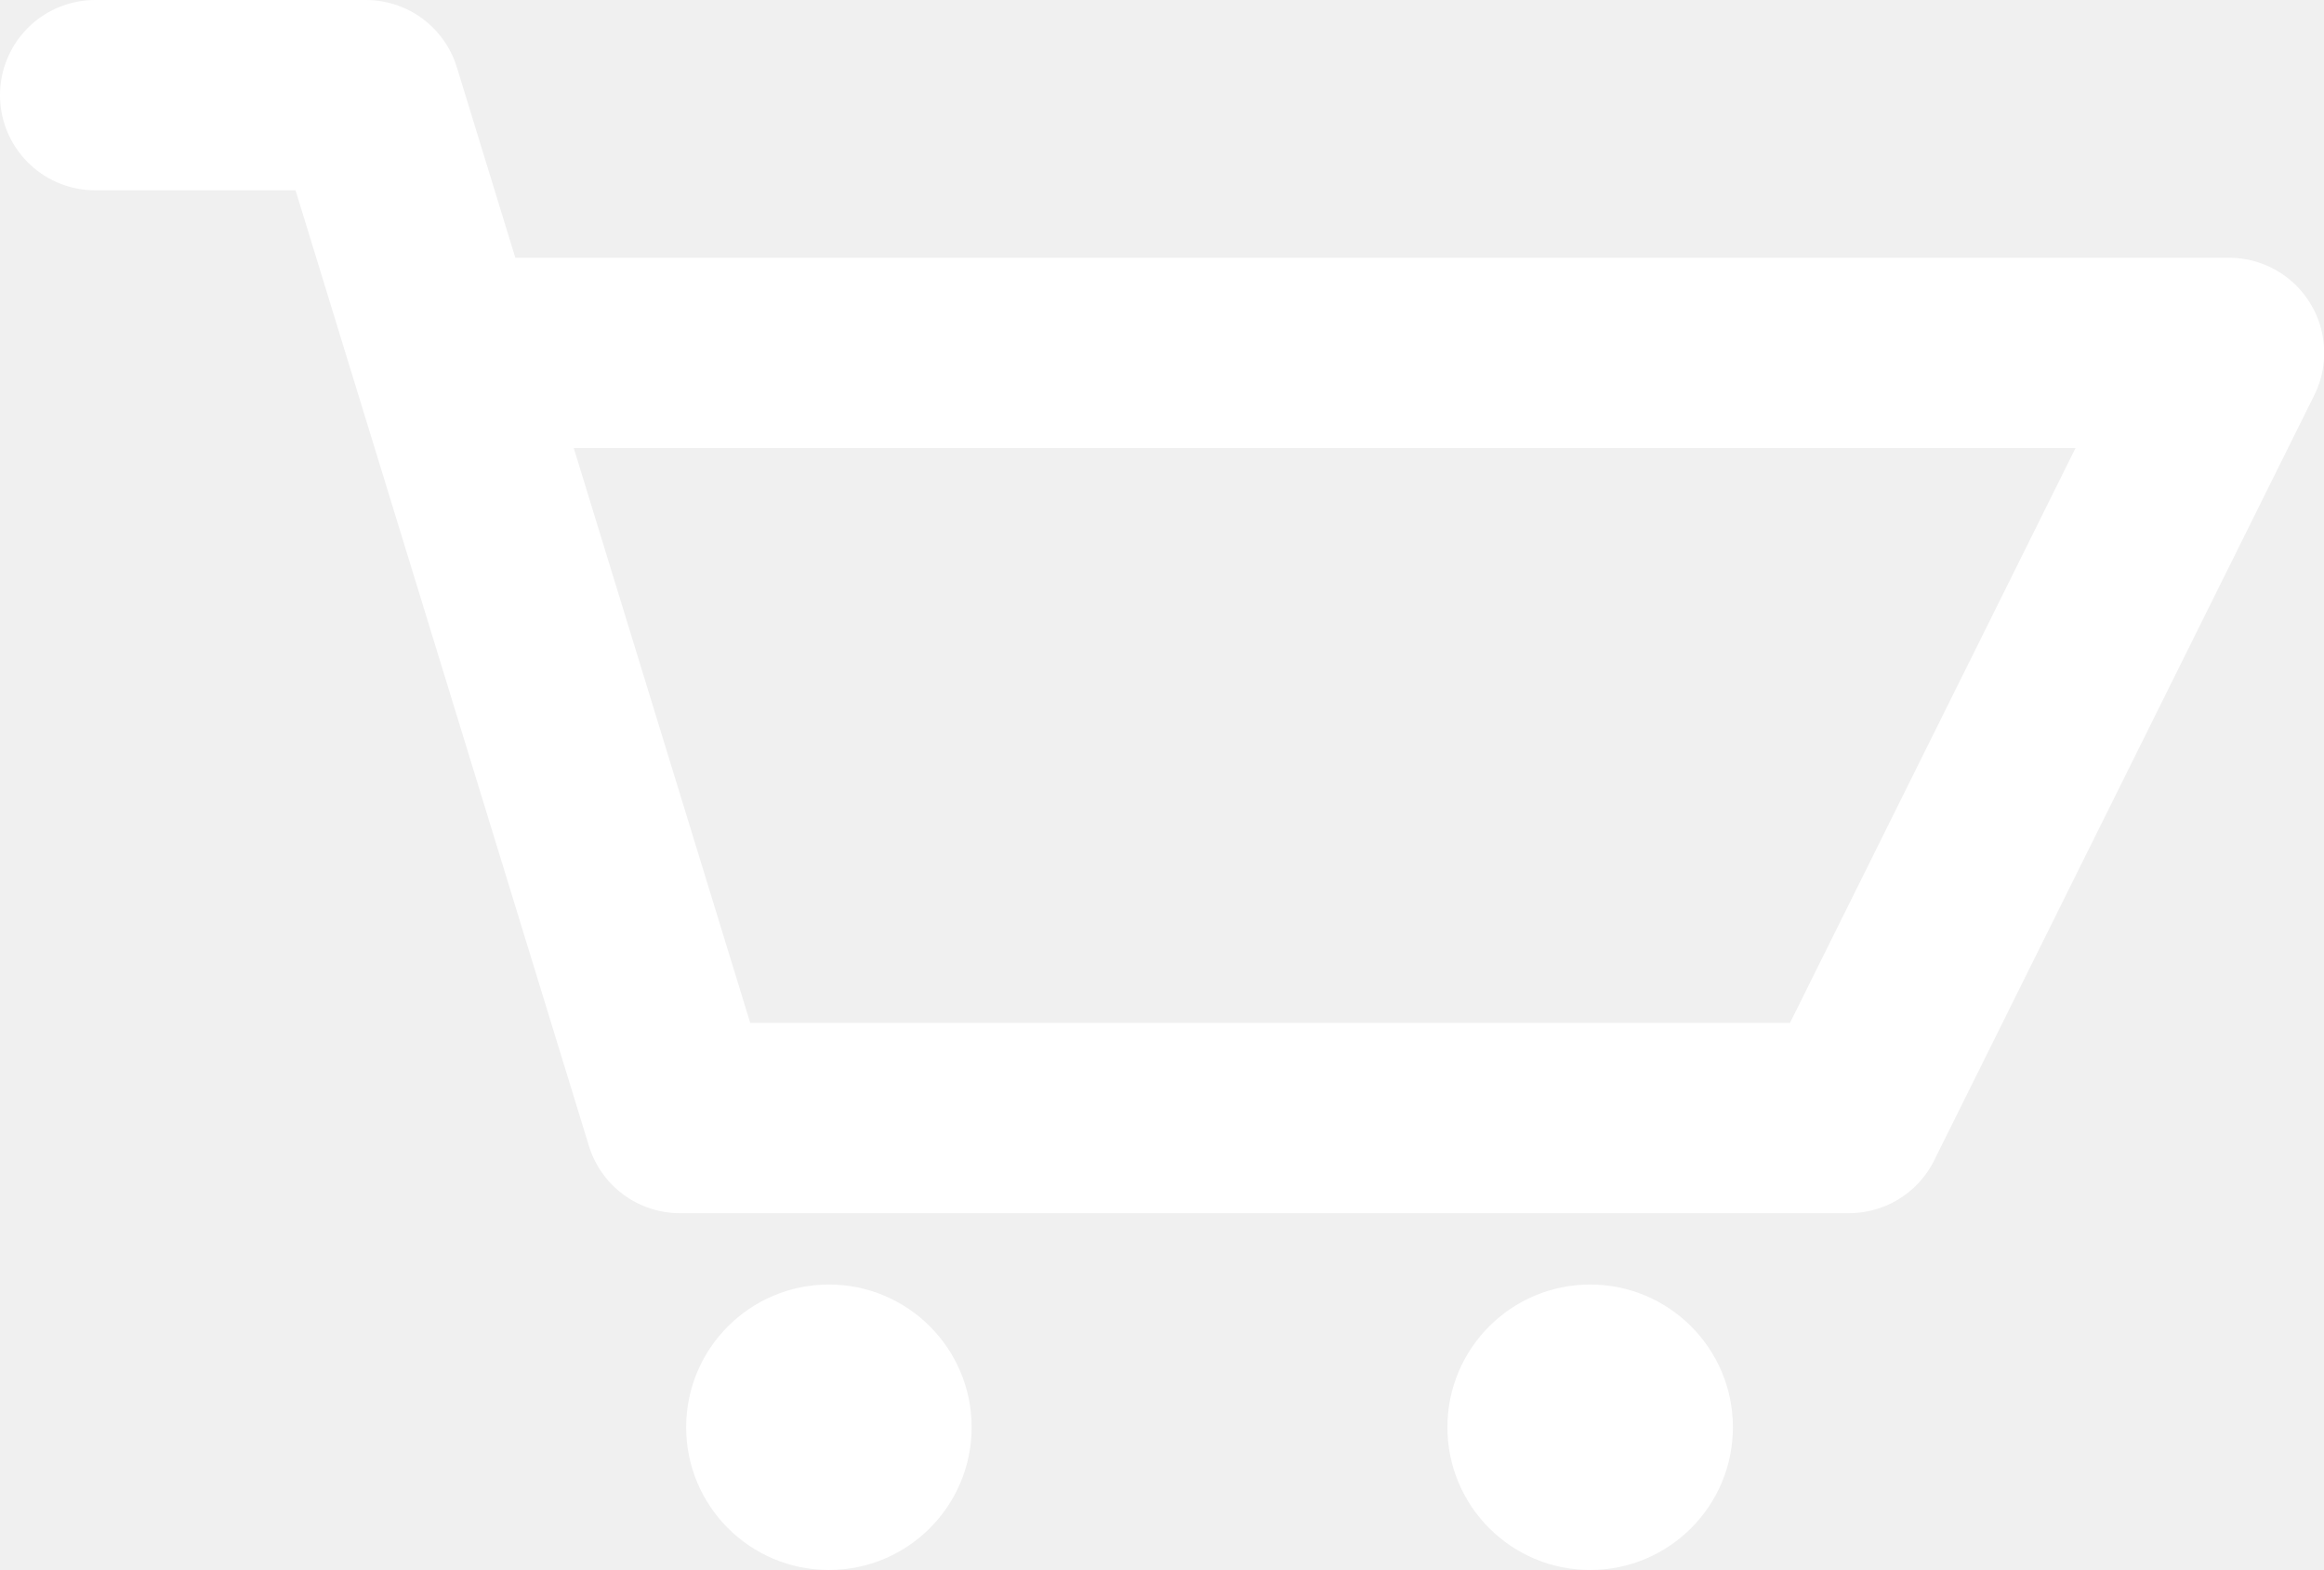
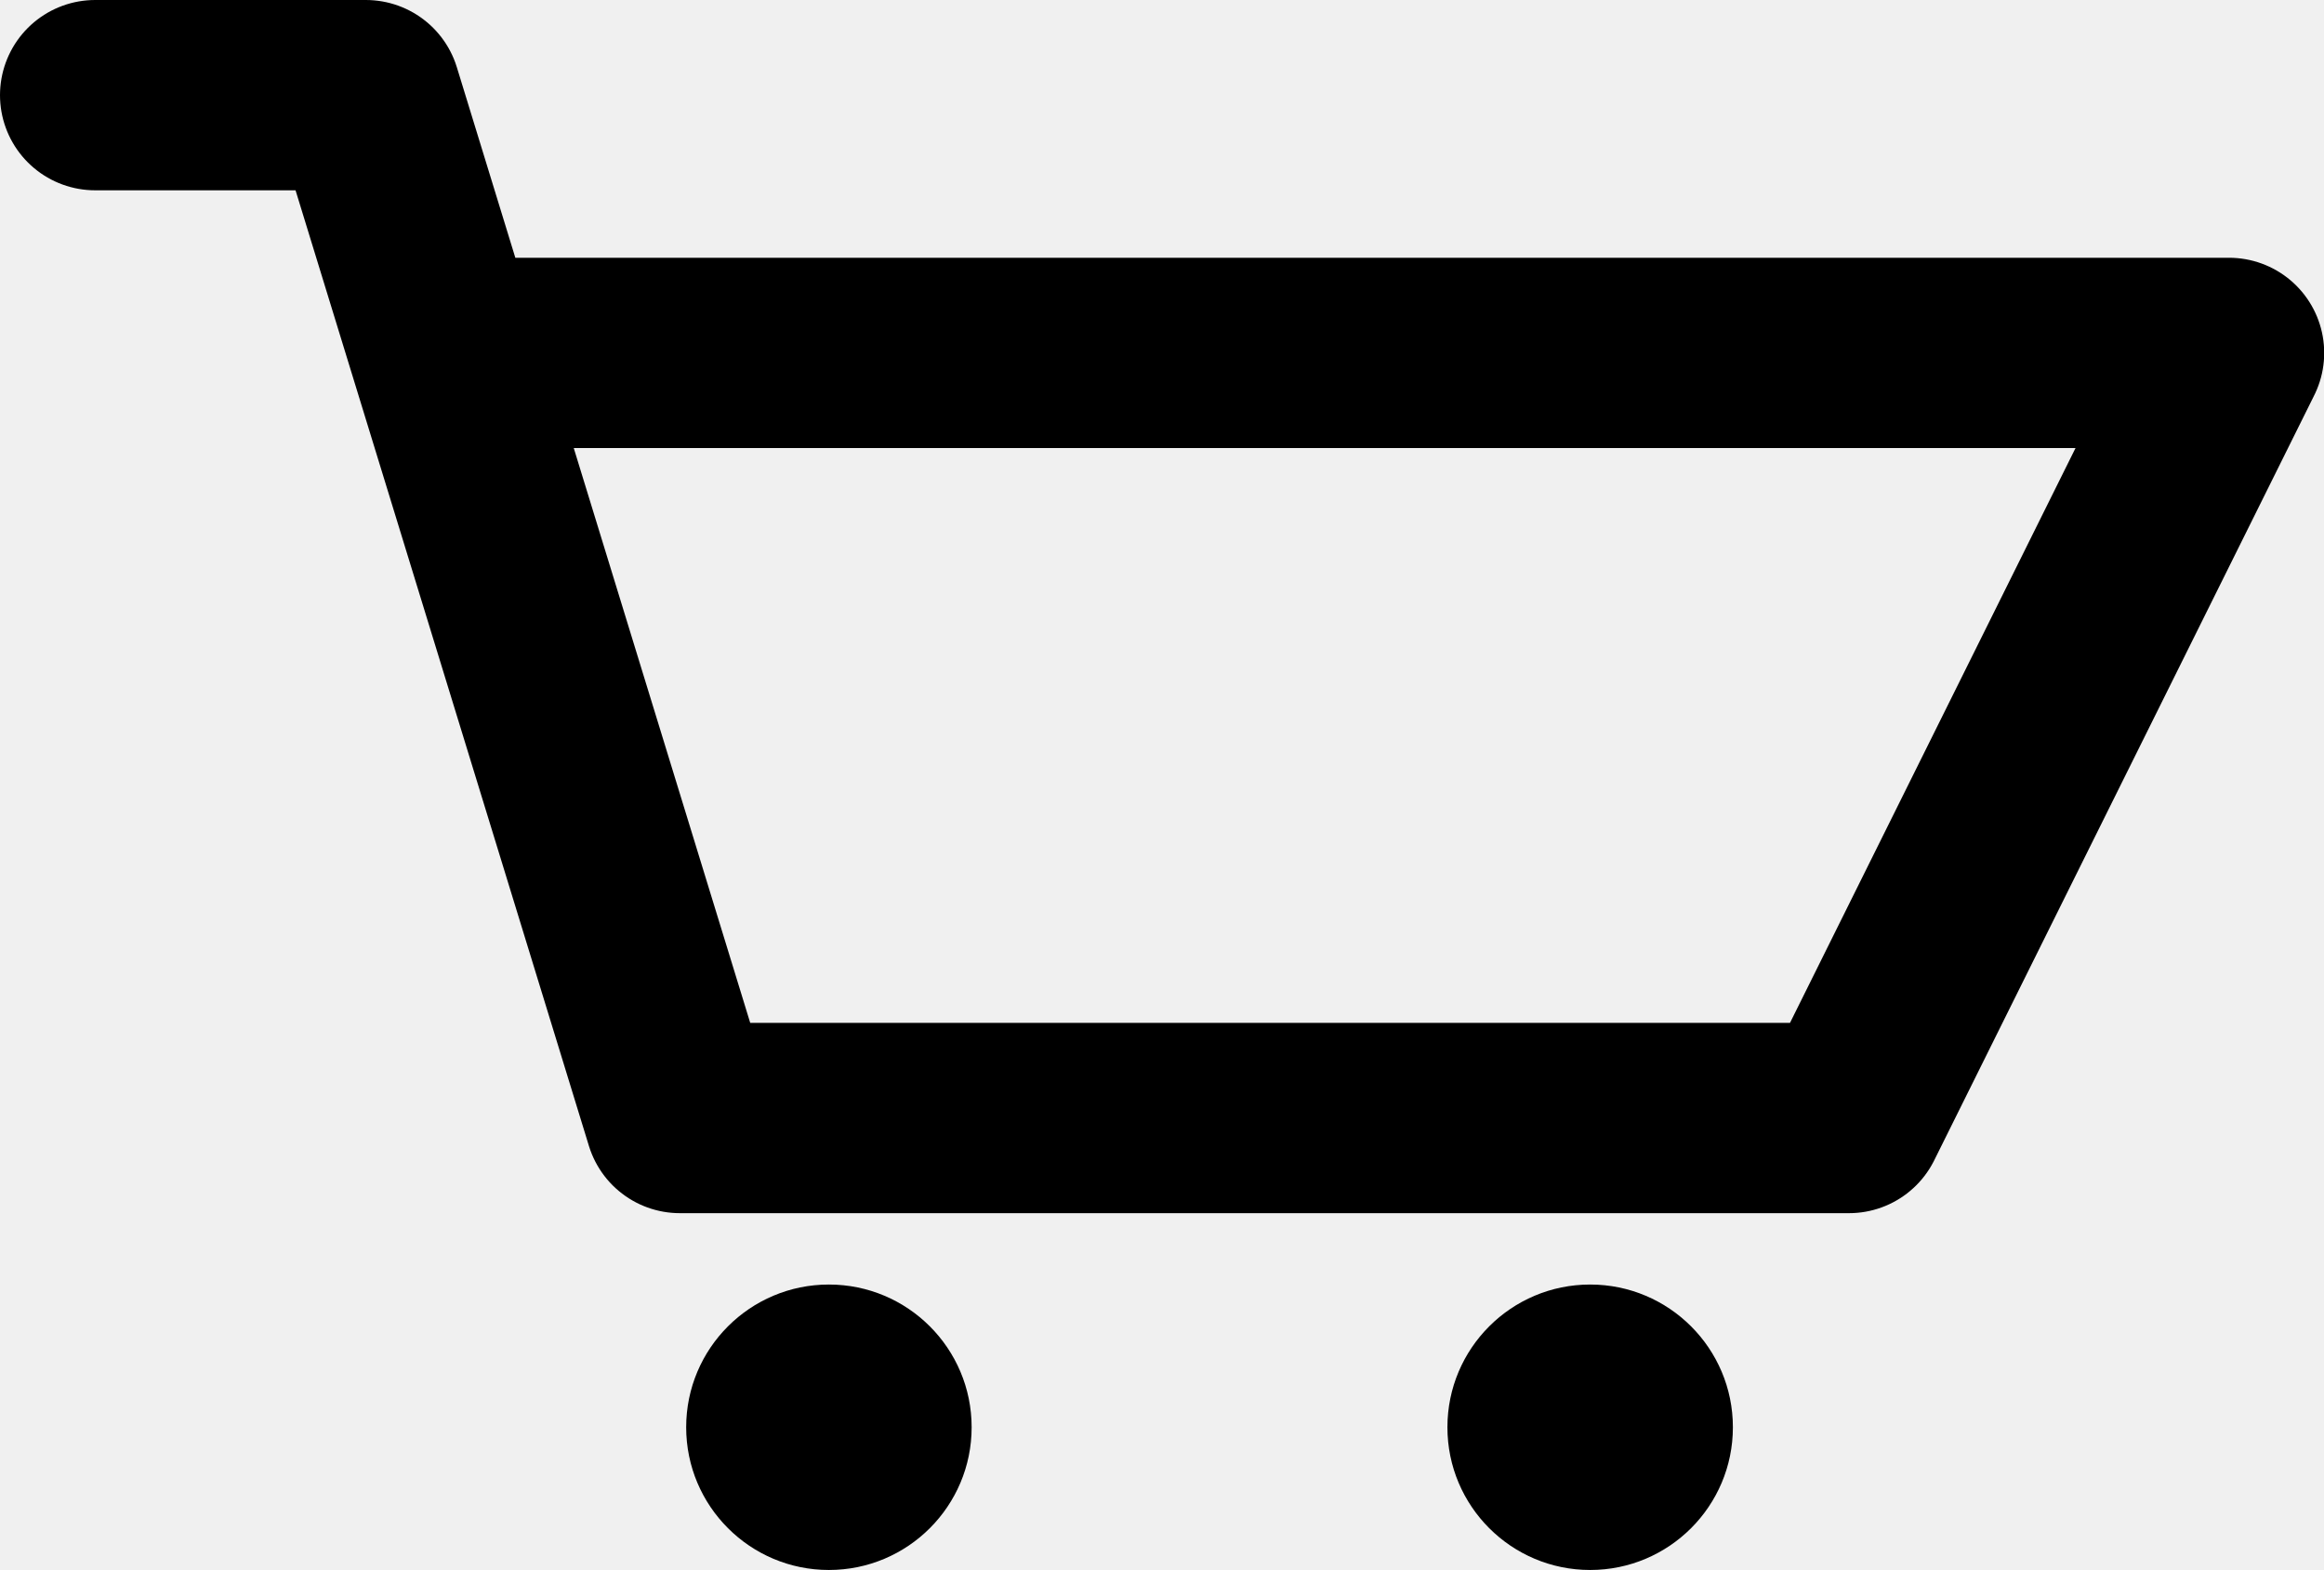
<svg xmlns="http://www.w3.org/2000/svg" width="24.423" height="16.5" viewBox="0 0 24.423 16.5">
  <g id="Cart_Icon" data-name="Cart Icon" transform="translate(1 1)">
-     <path id="Path_5" data-name="Path 5" d="M2119,29.5h2.845l3.3,10.75h12.286l3.994-8.041H2123.25" transform="translate(-2119 -29.5)" fill="none" stroke="#fff" stroke-linecap="round" stroke-linejoin="round" stroke-width="2" />
-     <circle id="Ellipse_10" data-name="Ellipse 10" cx="1.5" cy="1.5" r="1.5" transform="translate(6.211 12.5)" fill="#fff" />
-     <circle id="Ellipse_11" data-name="Ellipse 11" cx="1.5" cy="1.5" r="1.5" transform="translate(14.211 12.5)" fill="#fff" />
+     <path id="Path_5" data-name="Path 5" d="M2119,29.5h2.845l3.3,10.75h12.286l3.994-8.041H2123.25" transform="translate(-2119 -29.5)" fill="none" stroke="currentColor" stroke-linecap="round" stroke-linejoin="round" stroke-width="2" />
+     <circle id="Ellipse_10" data-name="Ellipse 10" cx="1.5" cy="1.5" r="1.5" transform="translate(6.211 12.5)" fill="currentColor" />
+     <circle id="Ellipse_11" data-name="Ellipse 11" cx="1.5" cy="1.5" r="1.5" transform="translate(14.211 12.5)" fill="currentColor" />
  </g>
</svg>
